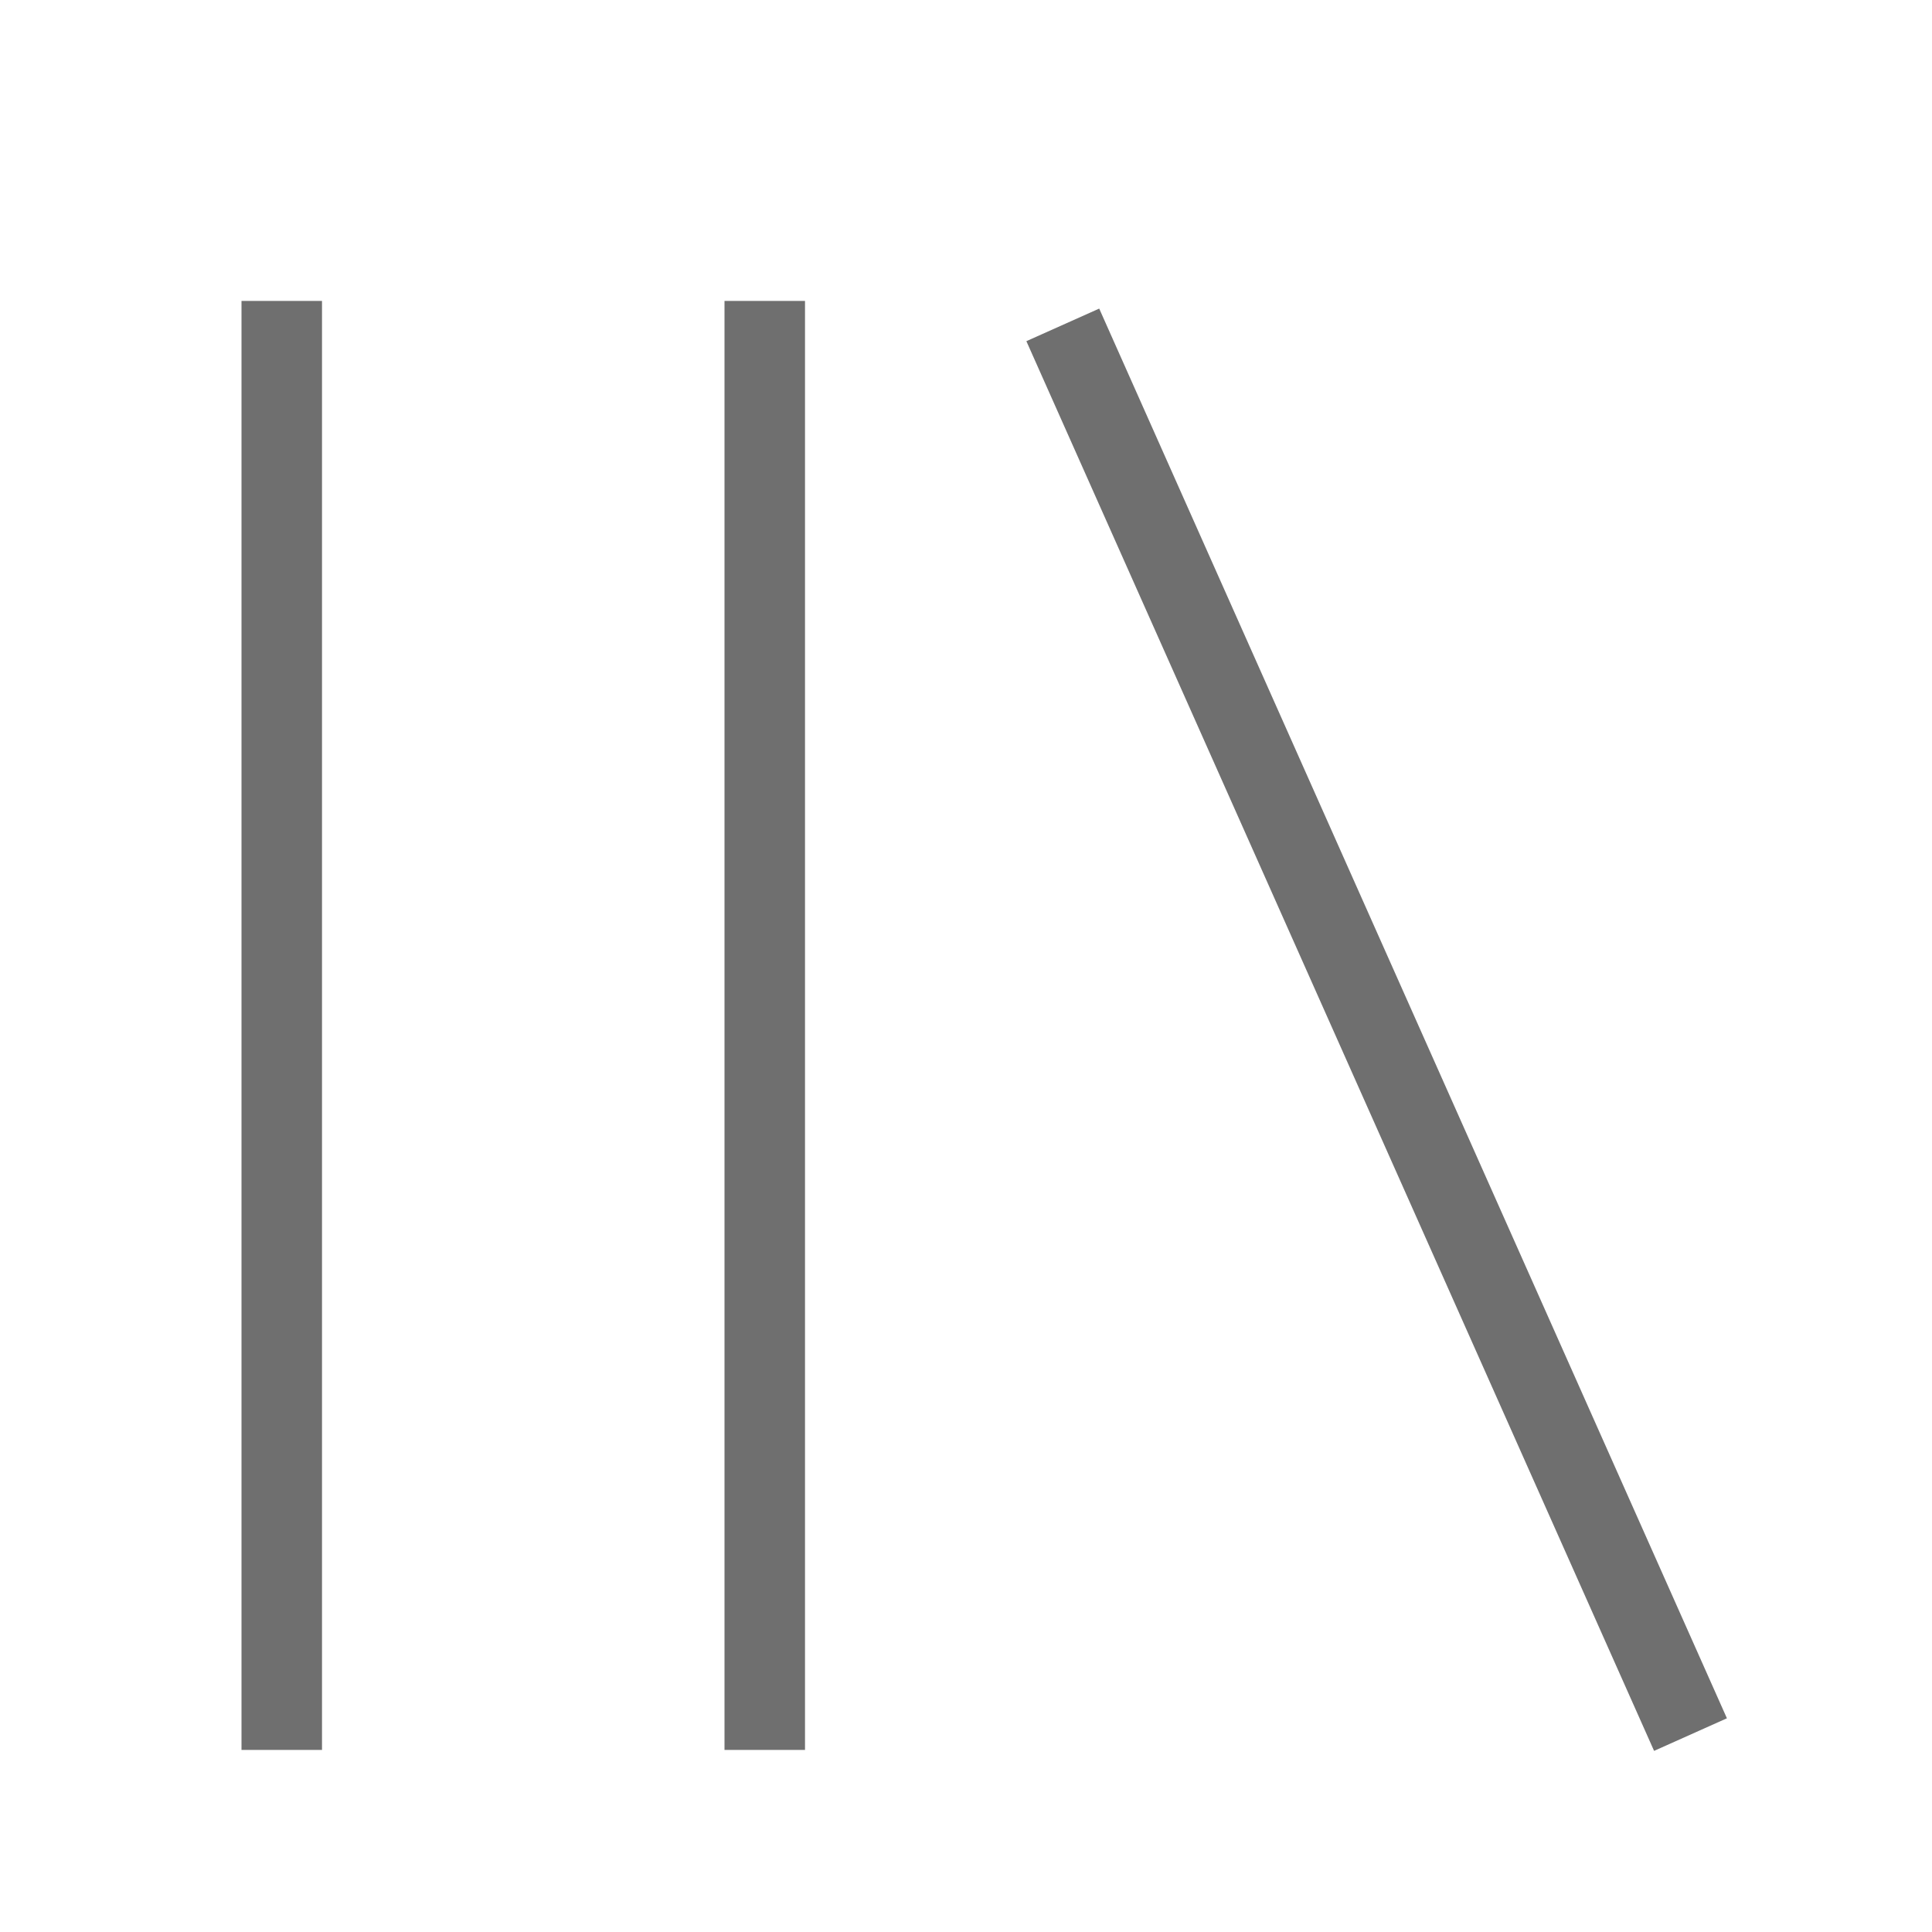
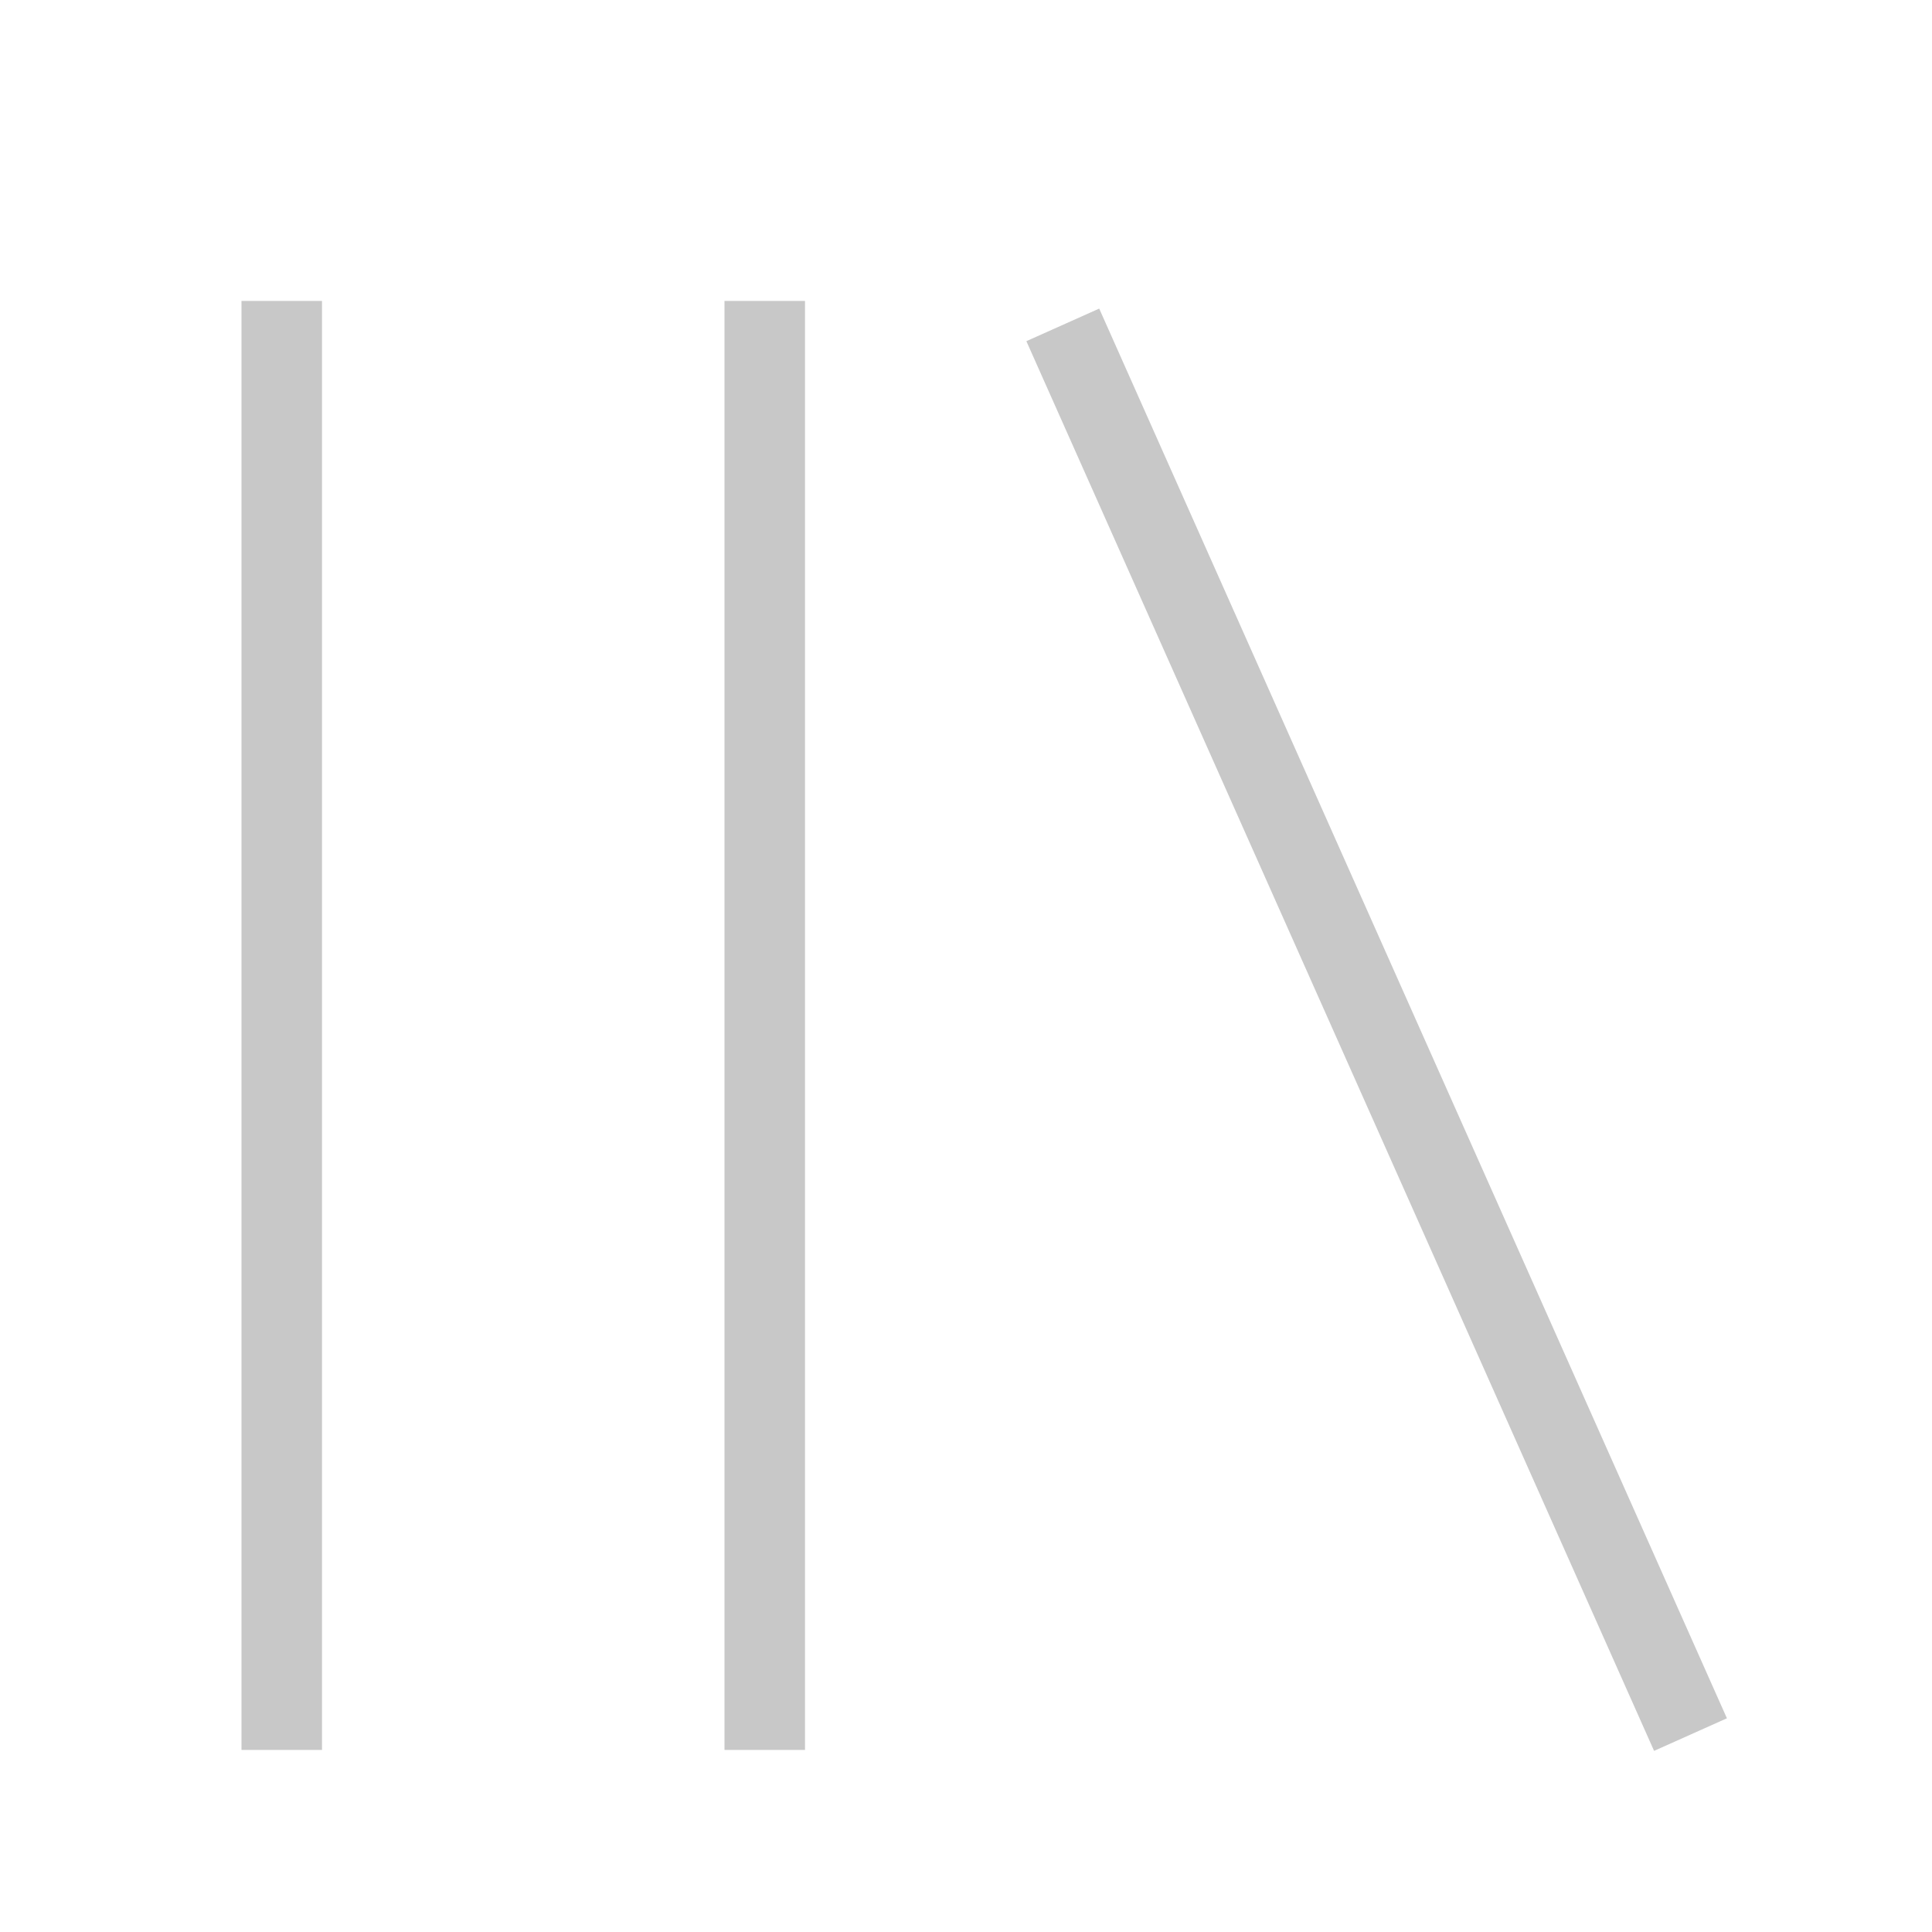
<svg xmlns="http://www.w3.org/2000/svg" viewBox="0 0 512 512">
-   <path d="M291.301 81.778l166.349 373.587-19.301 8.635-166.349-373.587zM64 463.746v-384h21.334v384h-21.334zM192 463.746v-384h21.334v384h-21.334z" fill="#6f6f6f" />
+   <path d="M291.301 81.778l166.349 373.587-19.301 8.635-166.349-373.587zM64 463.746v-384h21.334v384h-21.334zM192 463.746v-384h21.334v384h-21.334z" fill="#c8c8c8" />
</svg>
